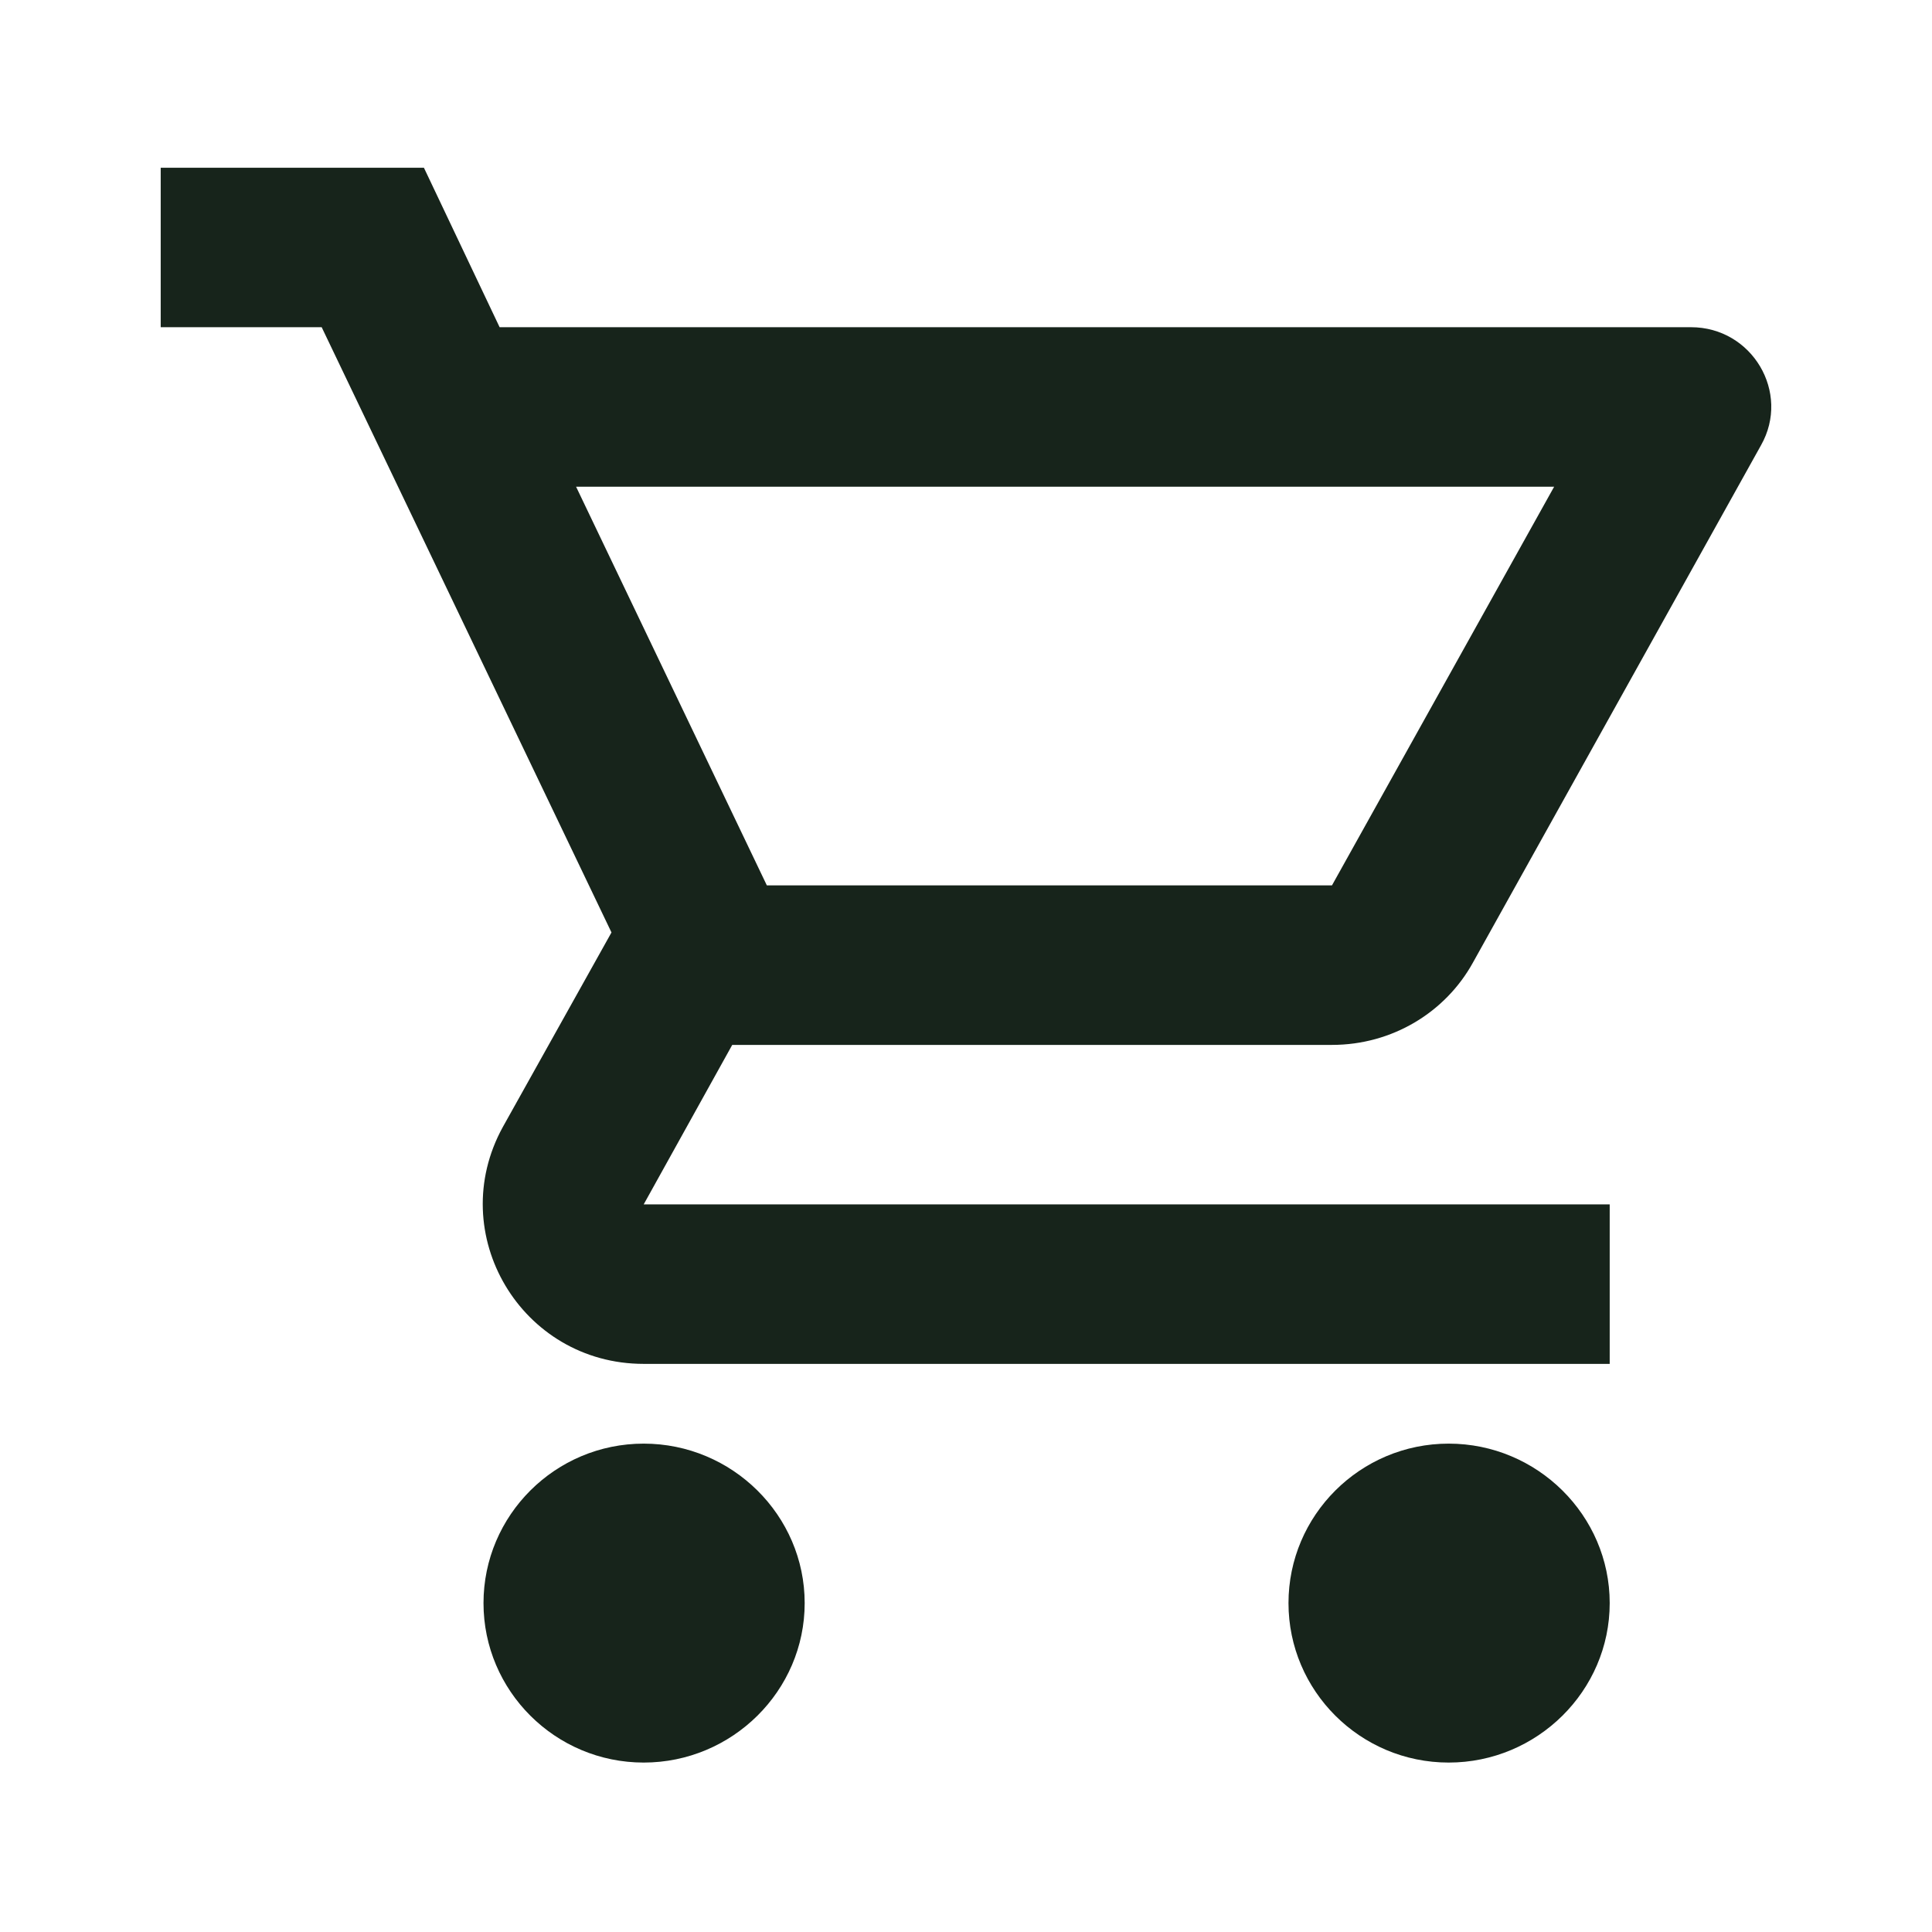
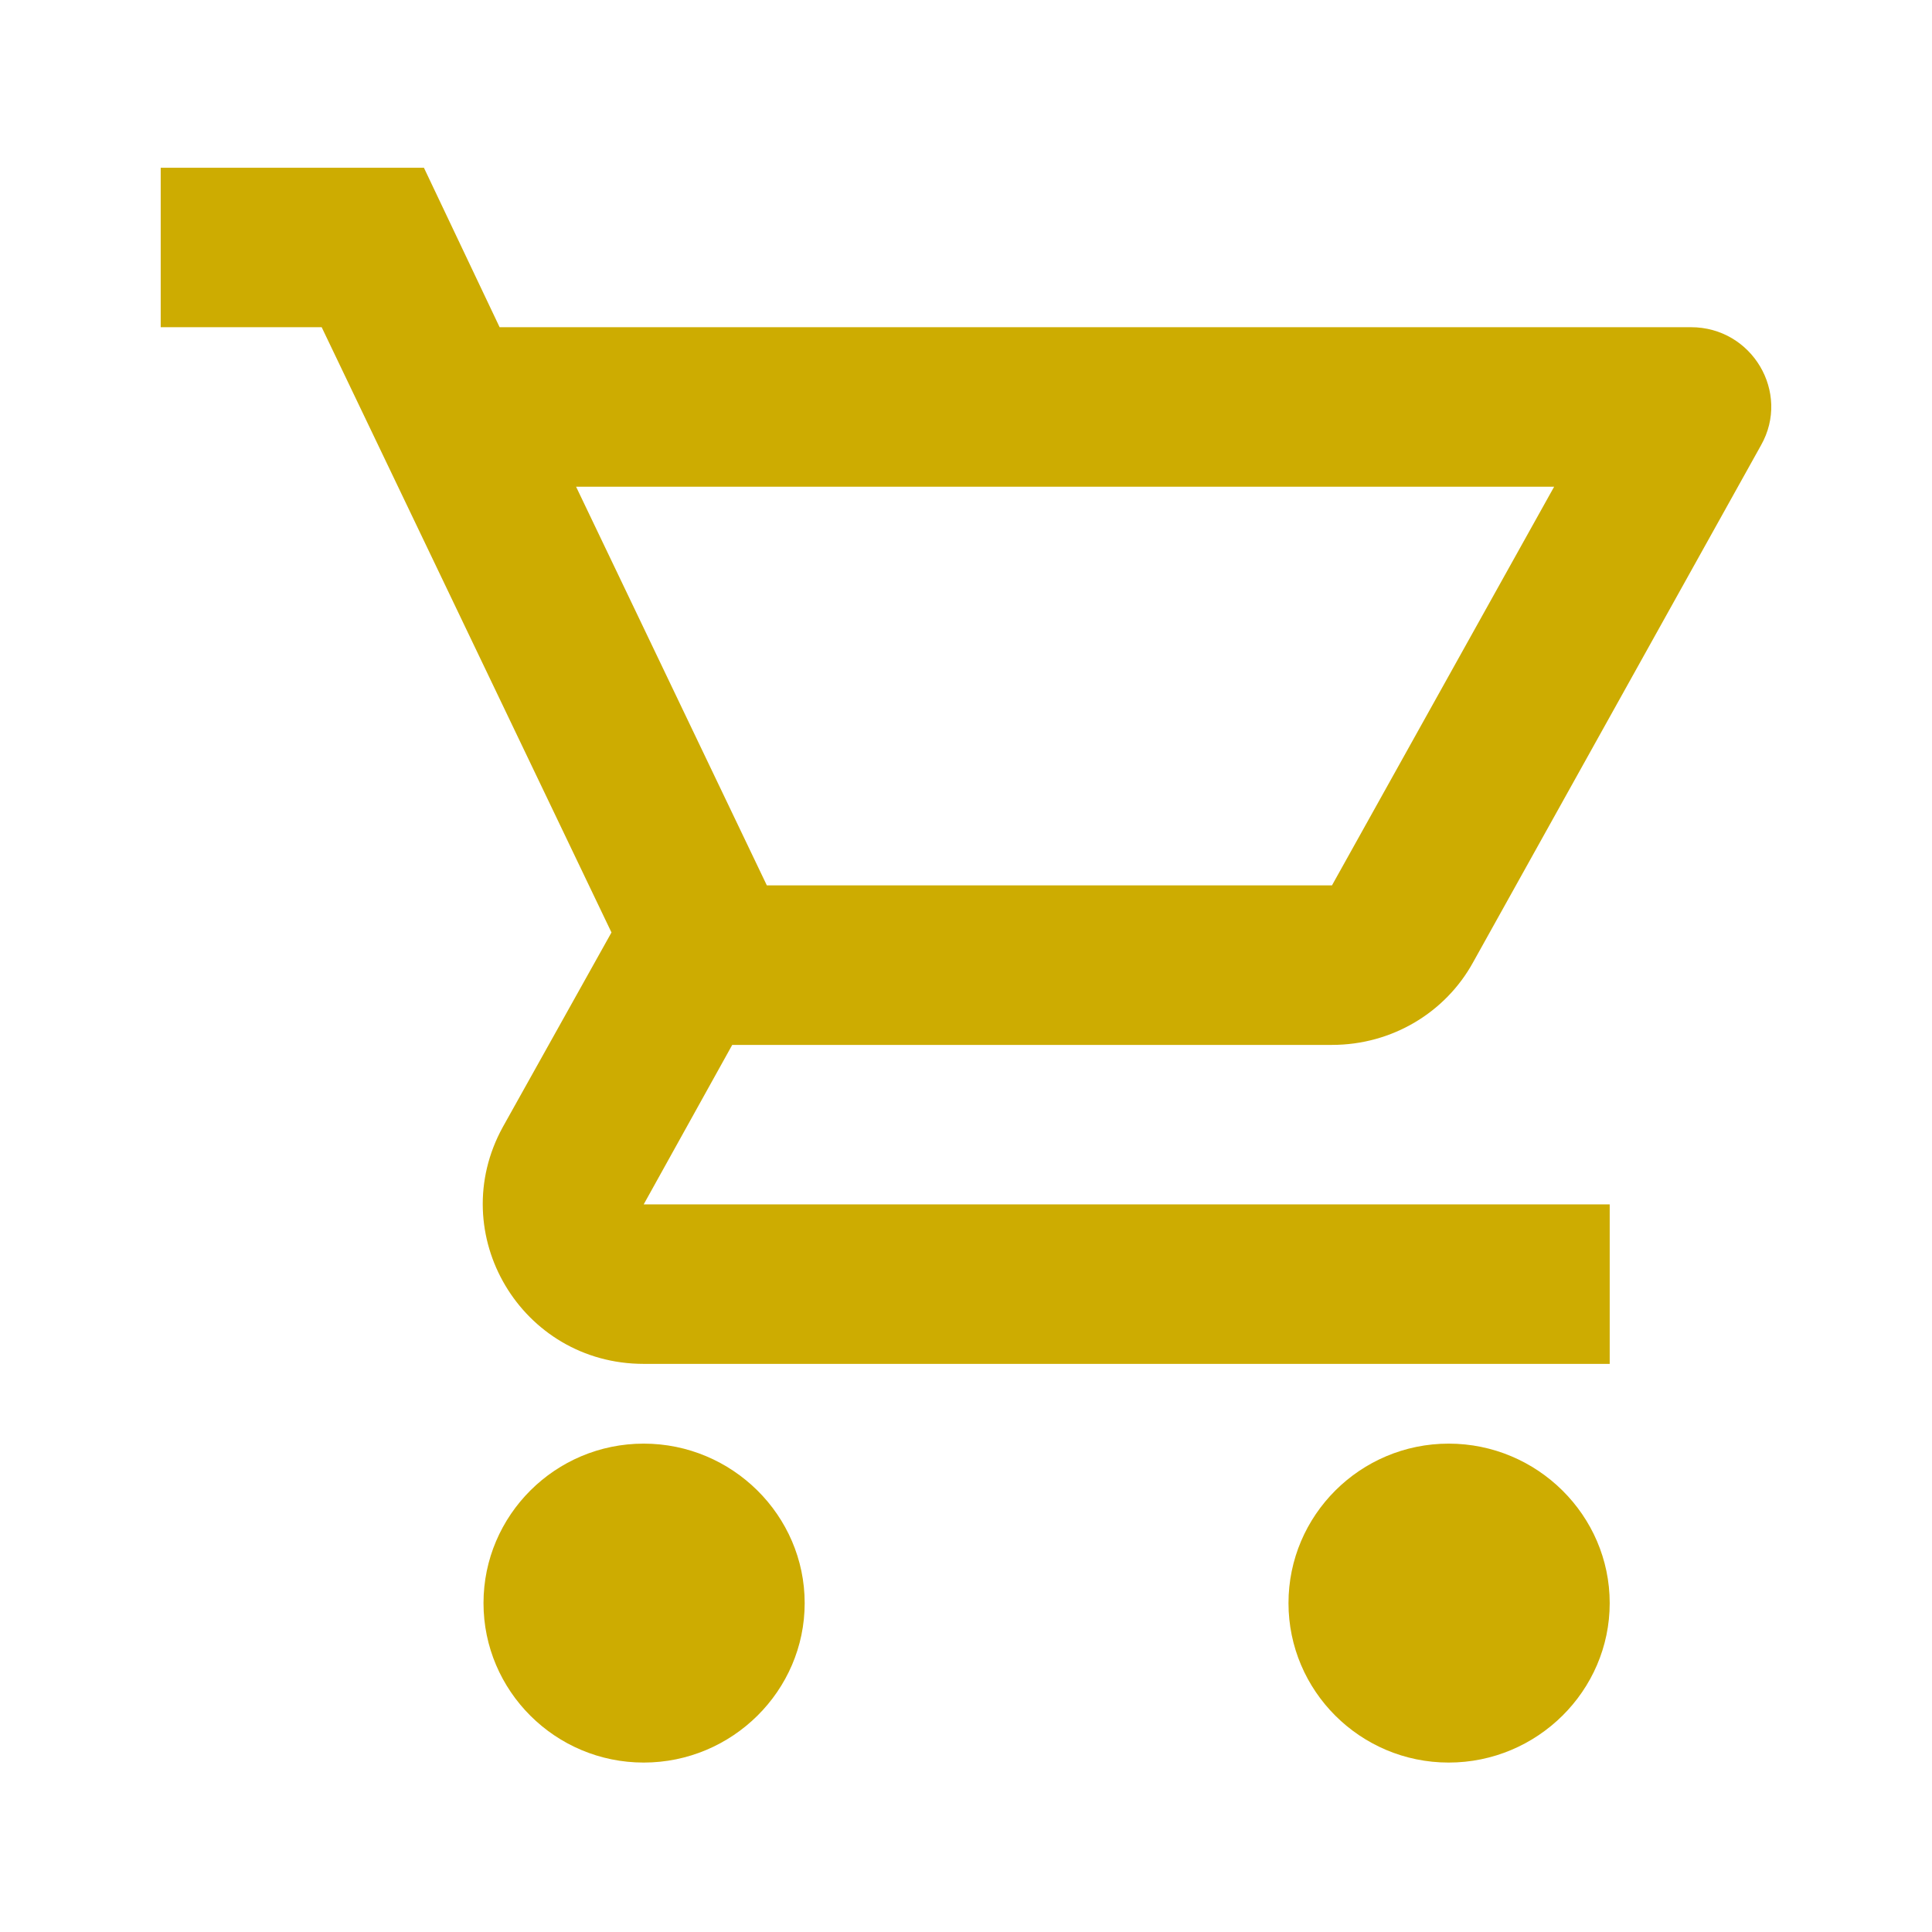
<svg xmlns="http://www.w3.org/2000/svg" width="50" height="50" viewBox="0 0 50 50" fill="none">
-   <path d="M34.471 27.042C36.034 27.042 37.409 26.196 38.117 24.916L45.575 11.523C46.346 10.16 45.346 8.468 43.763 8.468H12.93L10.971 4.341H4.159V8.468H8.325L15.825 24.132L13.013 29.167C11.492 31.933 13.492 35.297 16.659 35.297H41.659V31.169H16.659L18.95 27.042H34.471ZM14.909 12.596H40.221L34.471 22.914H19.846L14.909 12.596ZM16.659 37.361C14.367 37.361 12.513 39.218 12.513 41.488C12.513 43.758 14.367 45.615 16.659 45.615C18.95 45.615 20.825 43.758 20.825 41.488C20.825 39.218 18.95 37.361 16.659 37.361ZM37.492 37.361C35.2 37.361 33.346 39.218 33.346 41.488C33.346 43.758 35.2 45.615 37.492 45.615C39.784 45.615 41.659 43.758 41.659 41.488C41.659 39.218 39.784 37.361 37.492 37.361Z" fill="#17241B" />
+   <path d="M34.471 27.042C36.034 27.042 37.409 26.196 38.117 24.916L45.575 11.523C46.346 10.16 45.346 8.468 43.763 8.468H12.93L10.971 4.341H4.159V8.468H8.325L15.825 24.132L13.013 29.167C11.492 31.933 13.492 35.297 16.659 35.297H41.659V31.169H16.659L18.95 27.042H34.471ZM14.909 12.596H40.221L34.471 22.914H19.846L14.909 12.596ZM16.659 37.361C14.367 37.361 12.513 39.218 12.513 41.488C12.513 43.758 14.367 45.615 16.659 45.615C18.95 45.615 20.825 43.758 20.825 41.488C20.825 39.218 18.95 37.361 16.659 37.361ZM37.492 37.361C35.2 37.361 33.346 39.218 33.346 41.488C33.346 43.758 35.2 45.615 37.492 45.615C39.784 45.615 41.659 43.758 41.659 41.488C41.659 39.218 39.784 37.361 37.492 37.361Z" fill="#CDAC01" />
</svg>
